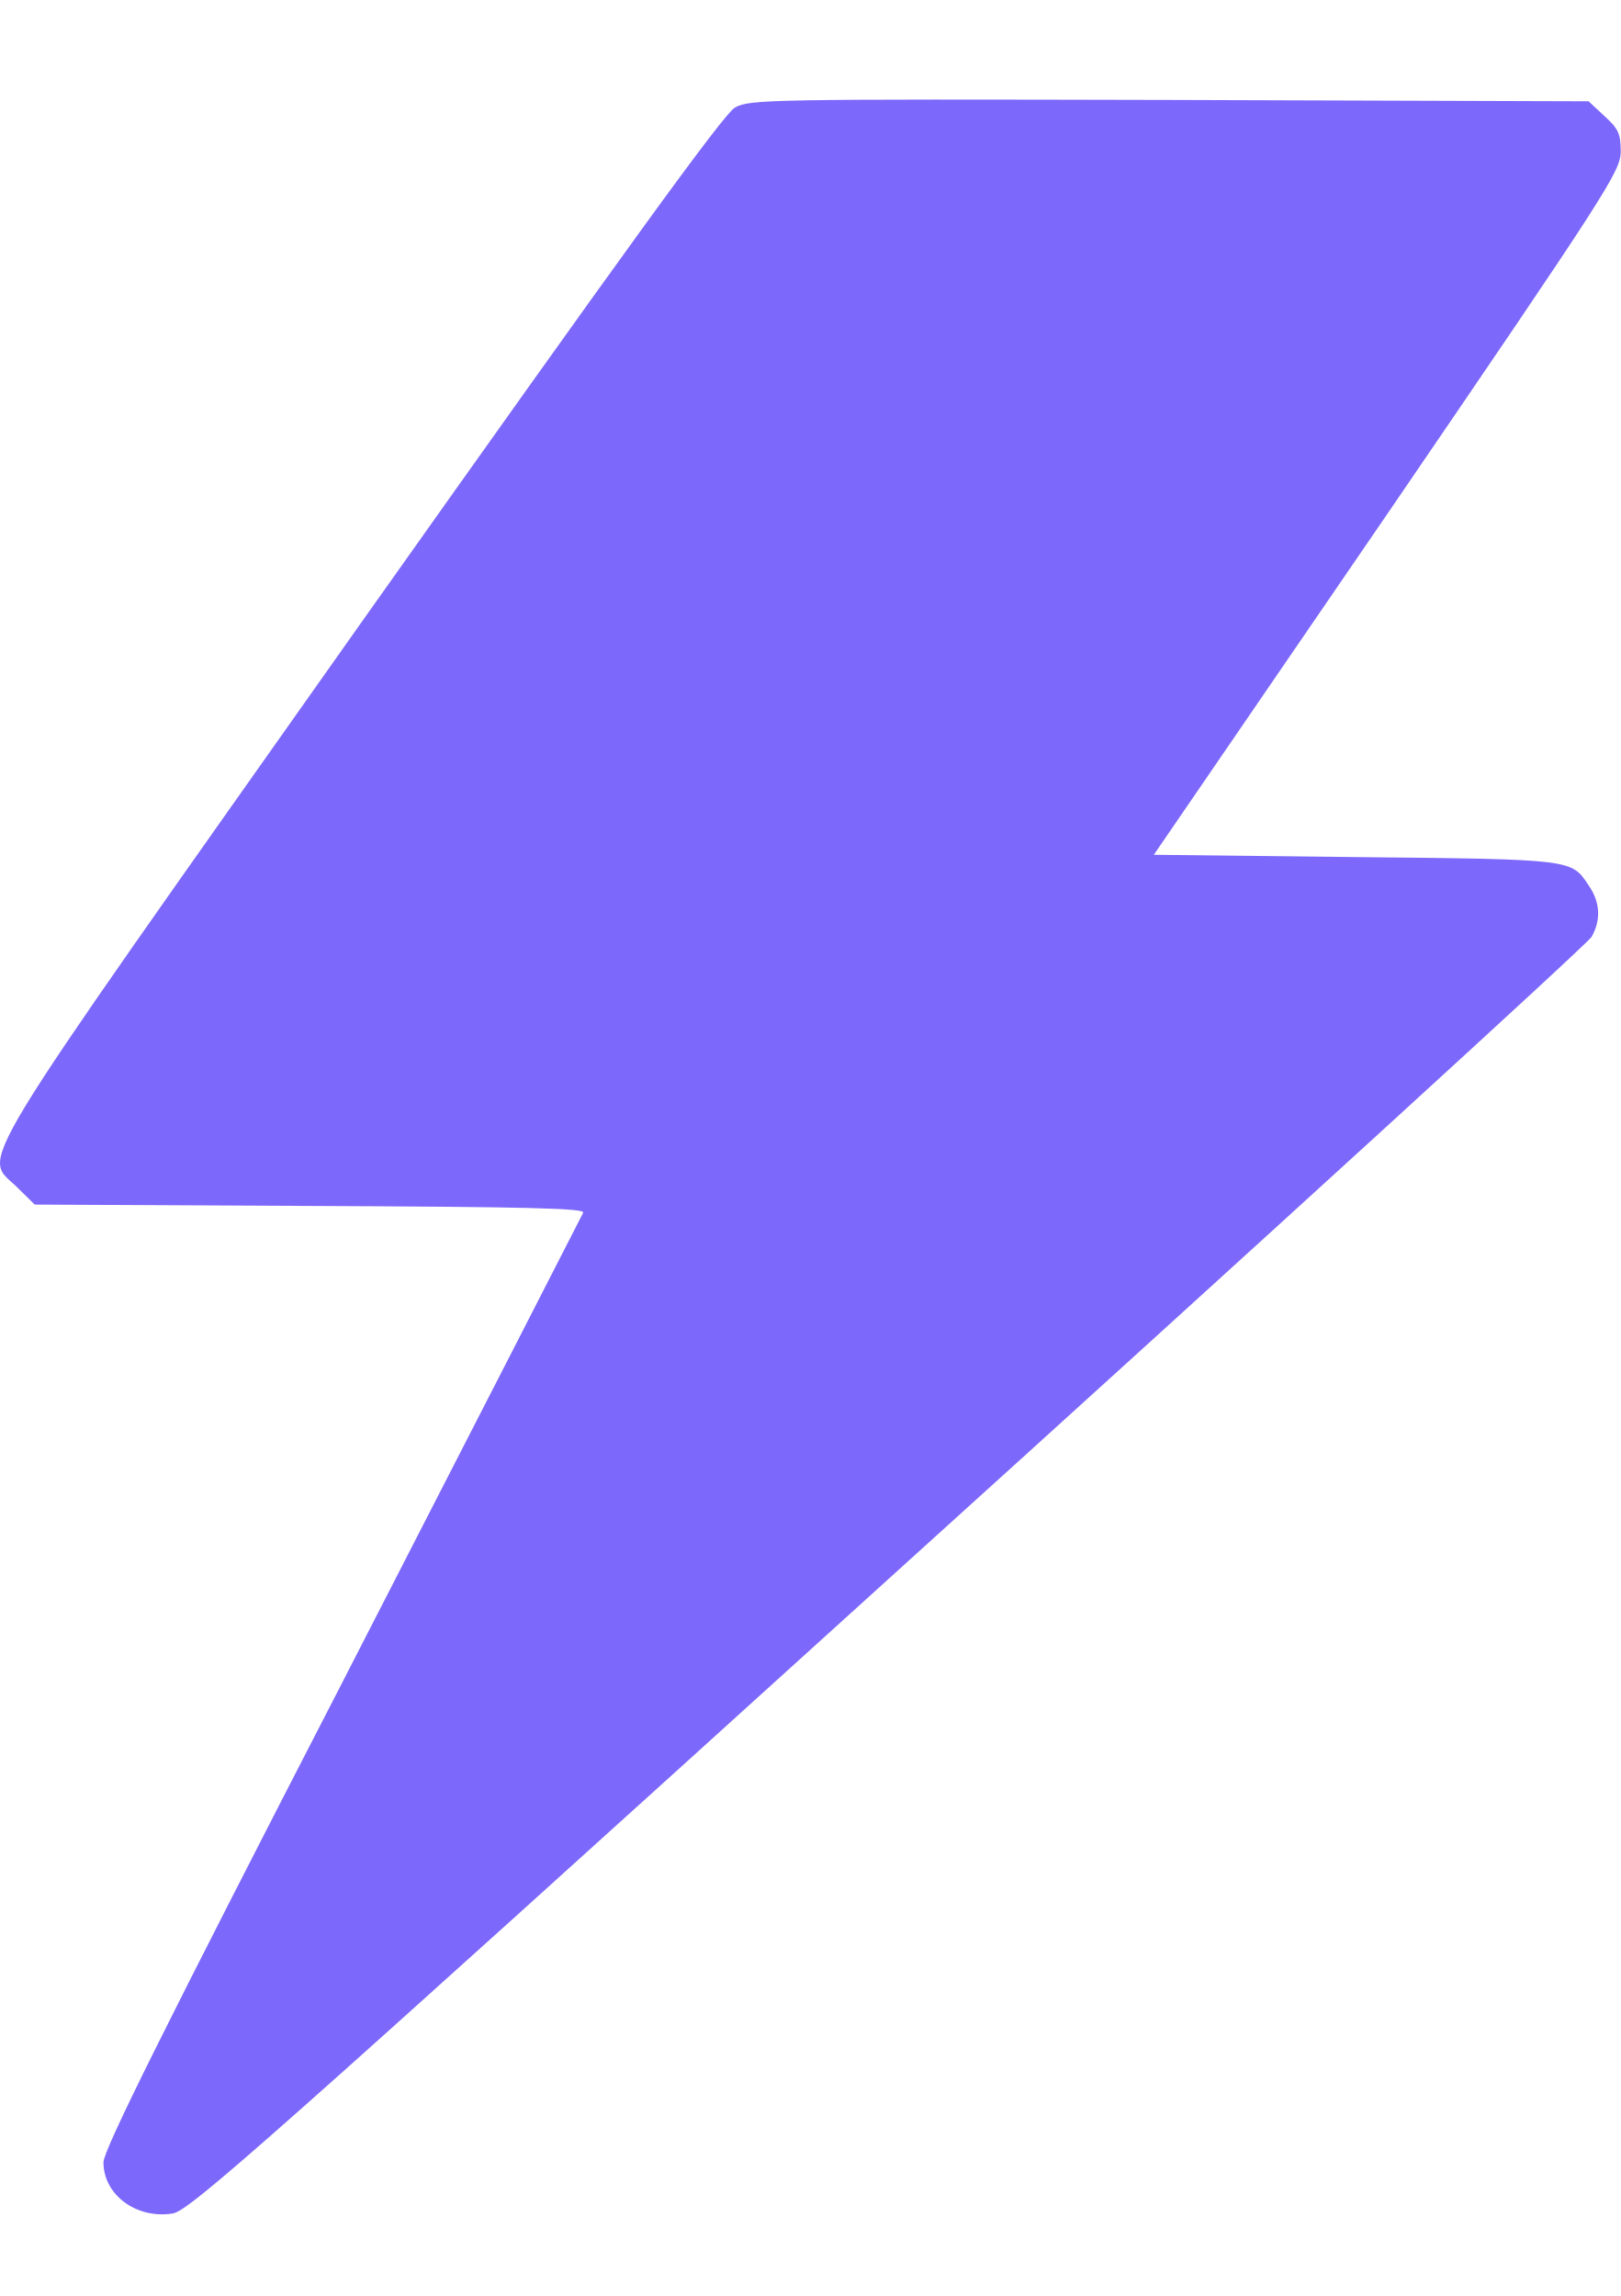
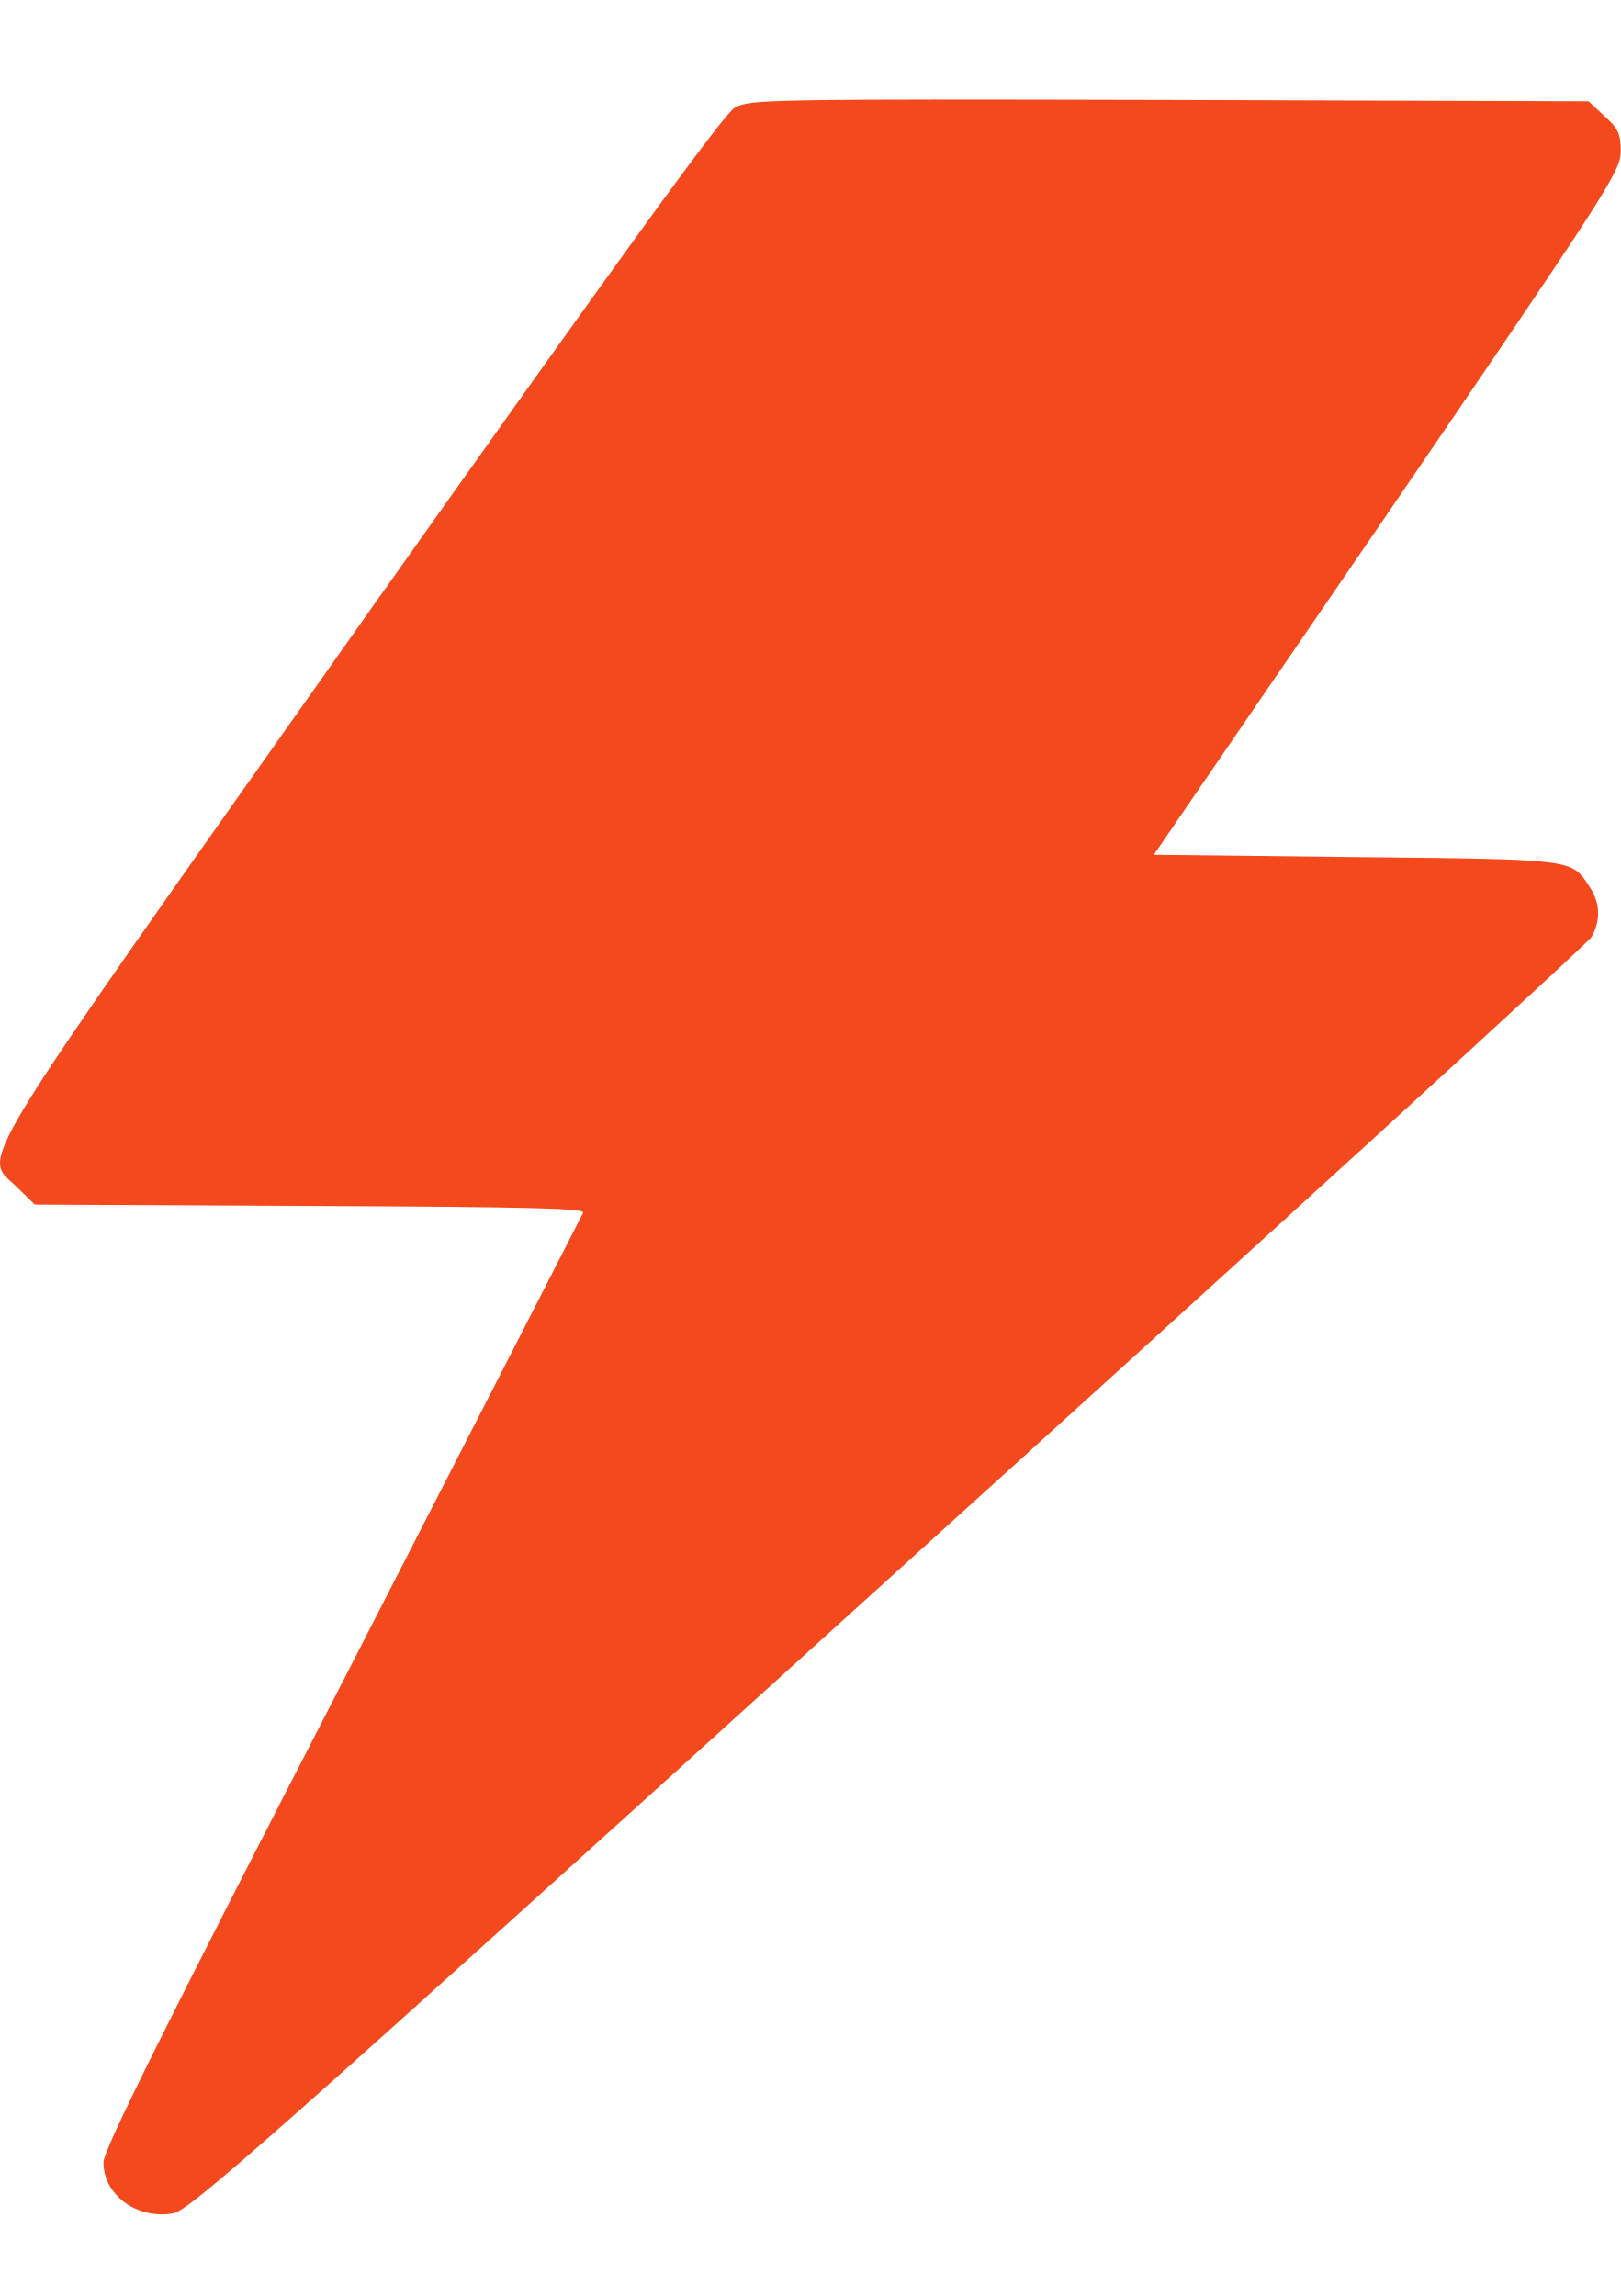
<svg xmlns="http://www.w3.org/2000/svg" width="12" height="17" viewBox="0 0 12 17" fill="none">
-   <path d="M5.442 0.796C5.361 0.839 4.614 1.872 2.678 4.605C-0.299 8.82 -0.127 8.538 0.129 8.793L0.257 8.919L2.297 8.929C3.911 8.936 4.333 8.946 4.318 8.979C4.307 9.002 3.505 10.567 2.535 12.456C1.22 15.007 0.766 15.92 0.766 16.01C0.766 16.252 1.011 16.432 1.279 16.389C1.403 16.369 1.956 15.88 6.573 11.696C9.411 9.129 11.755 6.987 11.784 6.937C11.854 6.814 11.85 6.681 11.762 6.555C11.634 6.362 11.652 6.362 10.034 6.346L8.543 6.329L10.272 3.805C11.905 1.414 11.996 1.271 12 1.125C12 0.989 11.982 0.952 11.879 0.859L11.762 0.75L8.657 0.74C5.676 0.733 5.552 0.736 5.442 0.796Z" fill="#7C68FA" />
+   <path d="M5.442 0.796C5.361 0.839 4.614 1.872 2.678 4.605C-0.299 8.82 -0.127 8.538 0.129 8.793L0.257 8.919L2.297 8.929C3.911 8.936 4.333 8.946 4.318 8.979C4.307 9.002 3.505 10.567 2.535 12.456C1.22 15.007 0.766 15.92 0.766 16.01C0.766 16.252 1.011 16.432 1.279 16.389C1.403 16.369 1.956 15.88 6.573 11.696C9.411 9.129 11.755 6.987 11.784 6.937C11.854 6.814 11.85 6.681 11.762 6.555C11.634 6.362 11.652 6.362 10.034 6.346L8.543 6.329L10.272 3.805C11.905 1.414 11.996 1.271 12 1.125C12 0.989 11.982 0.952 11.879 0.859L11.762 0.75L8.657 0.74C5.676 0.733 5.552 0.736 5.442 0.796Z" fill="#F3491D" />
</svg>
